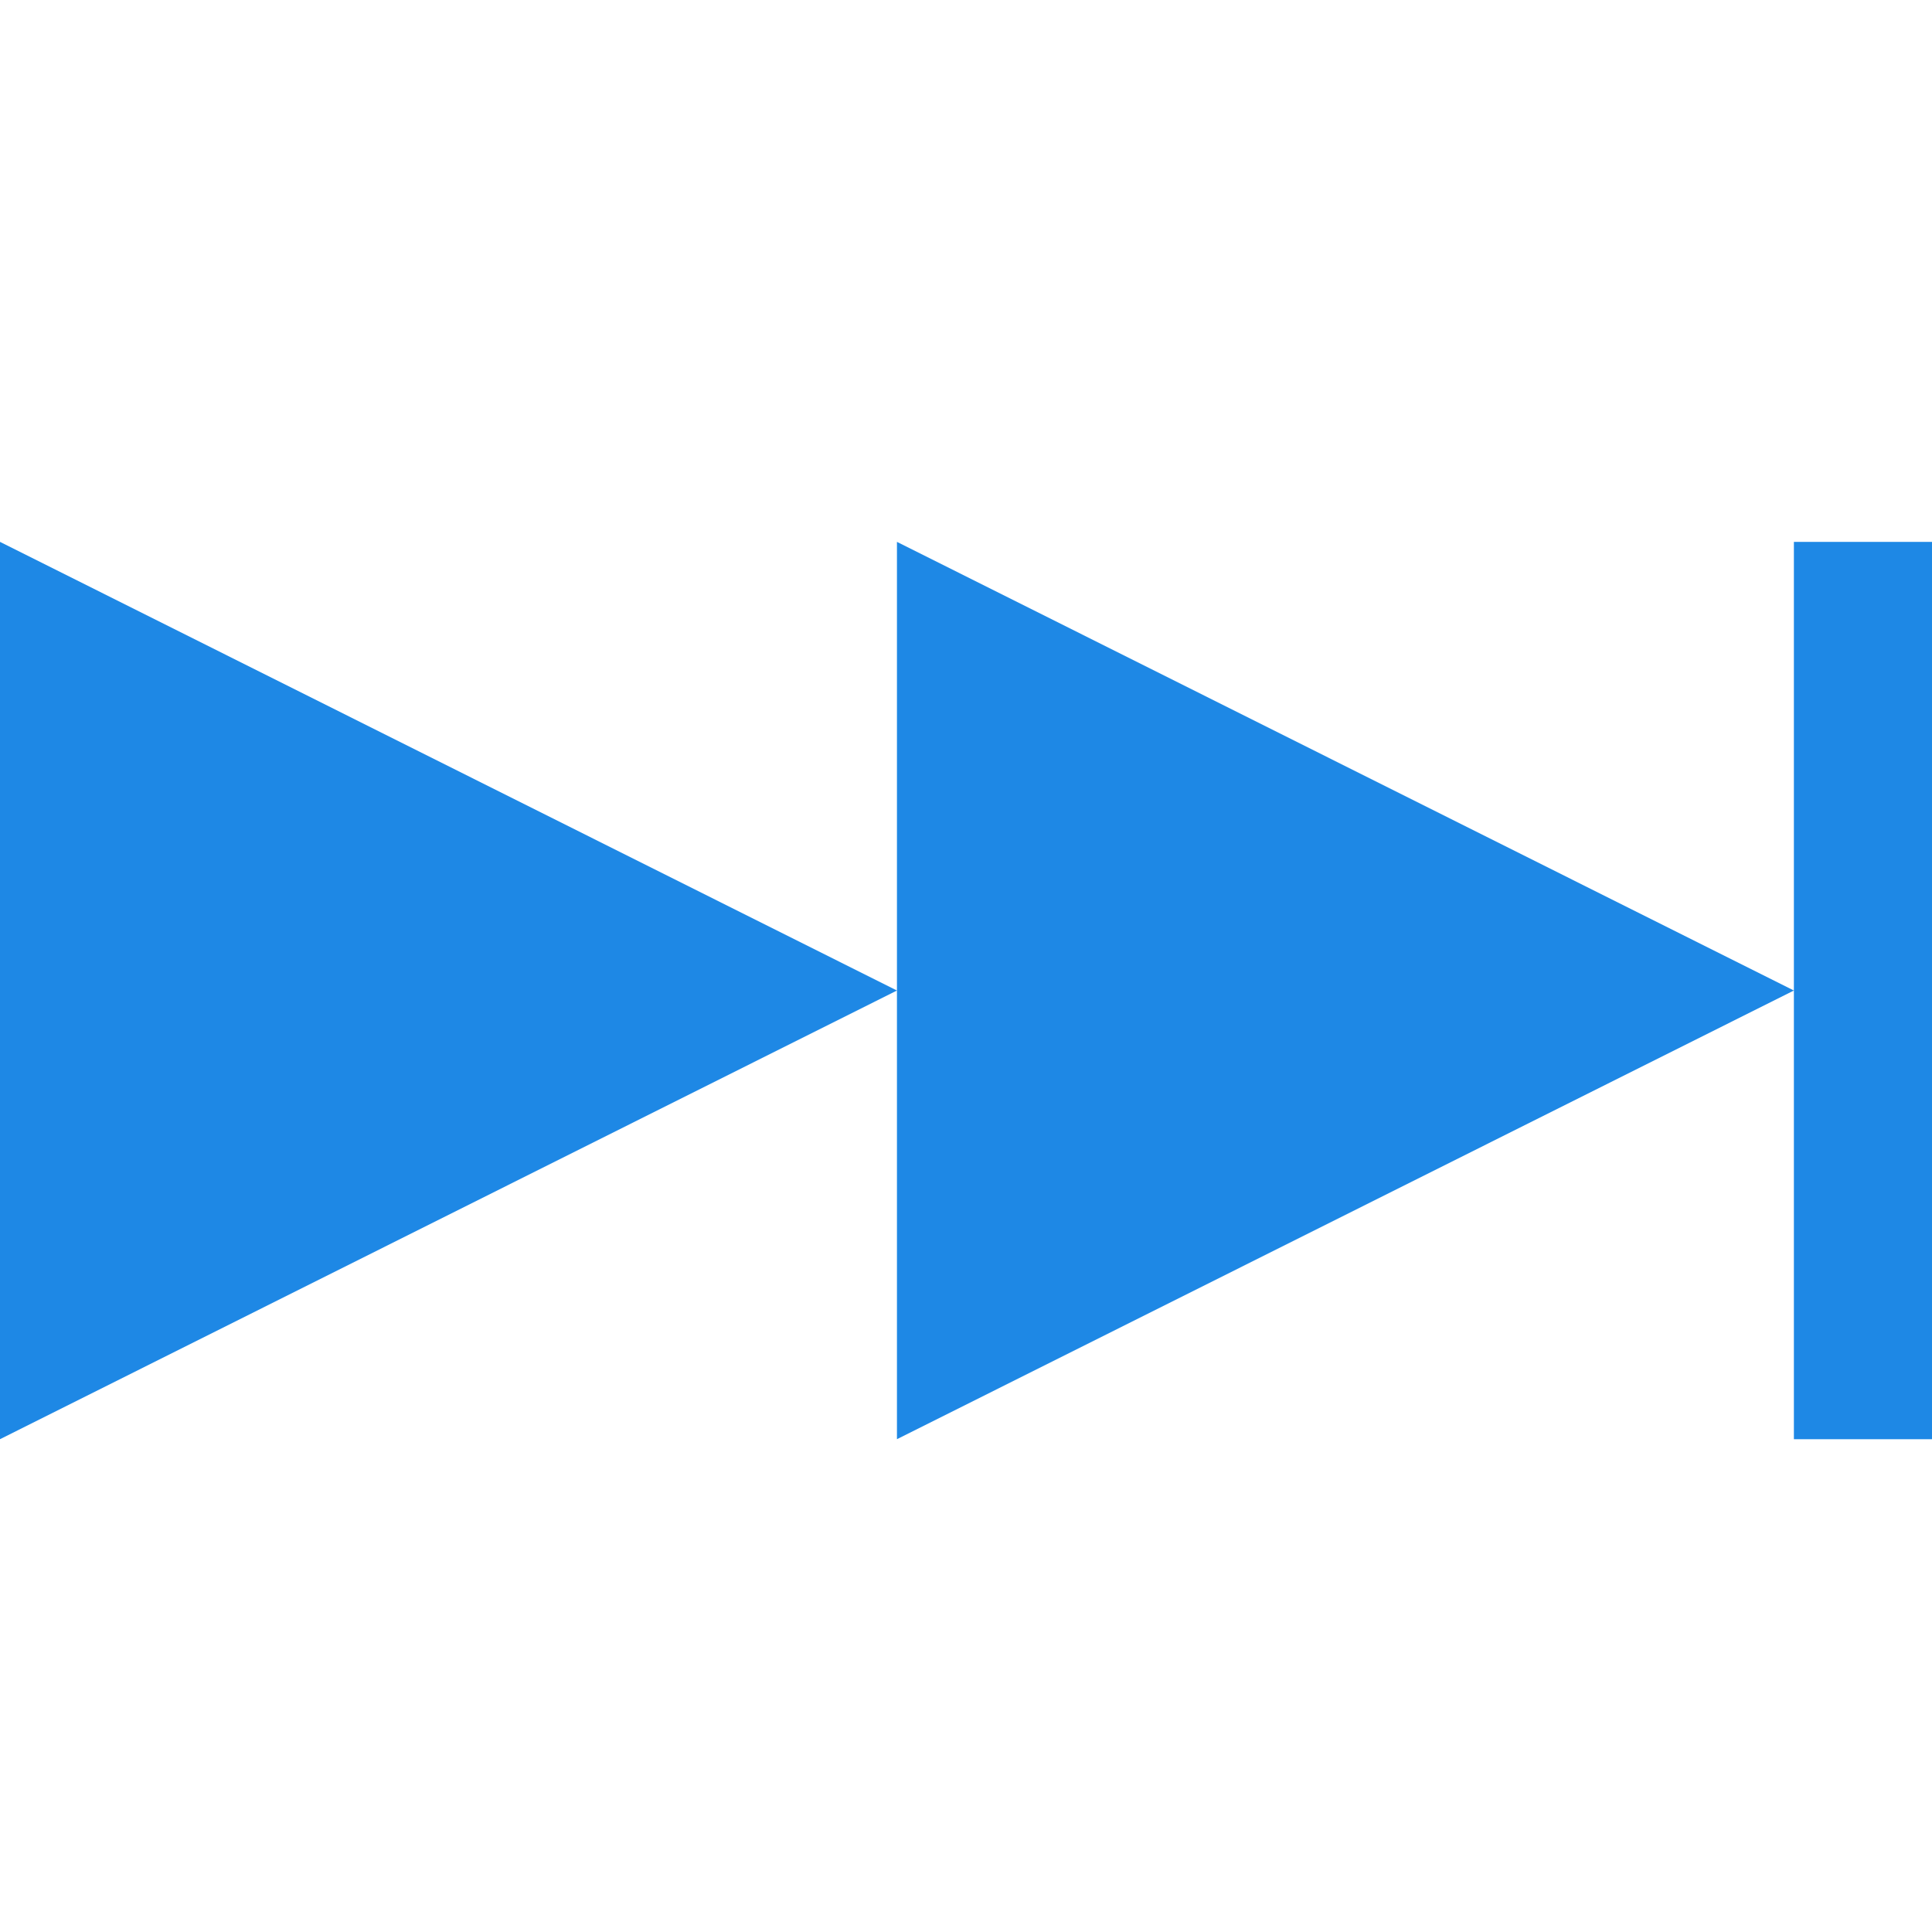
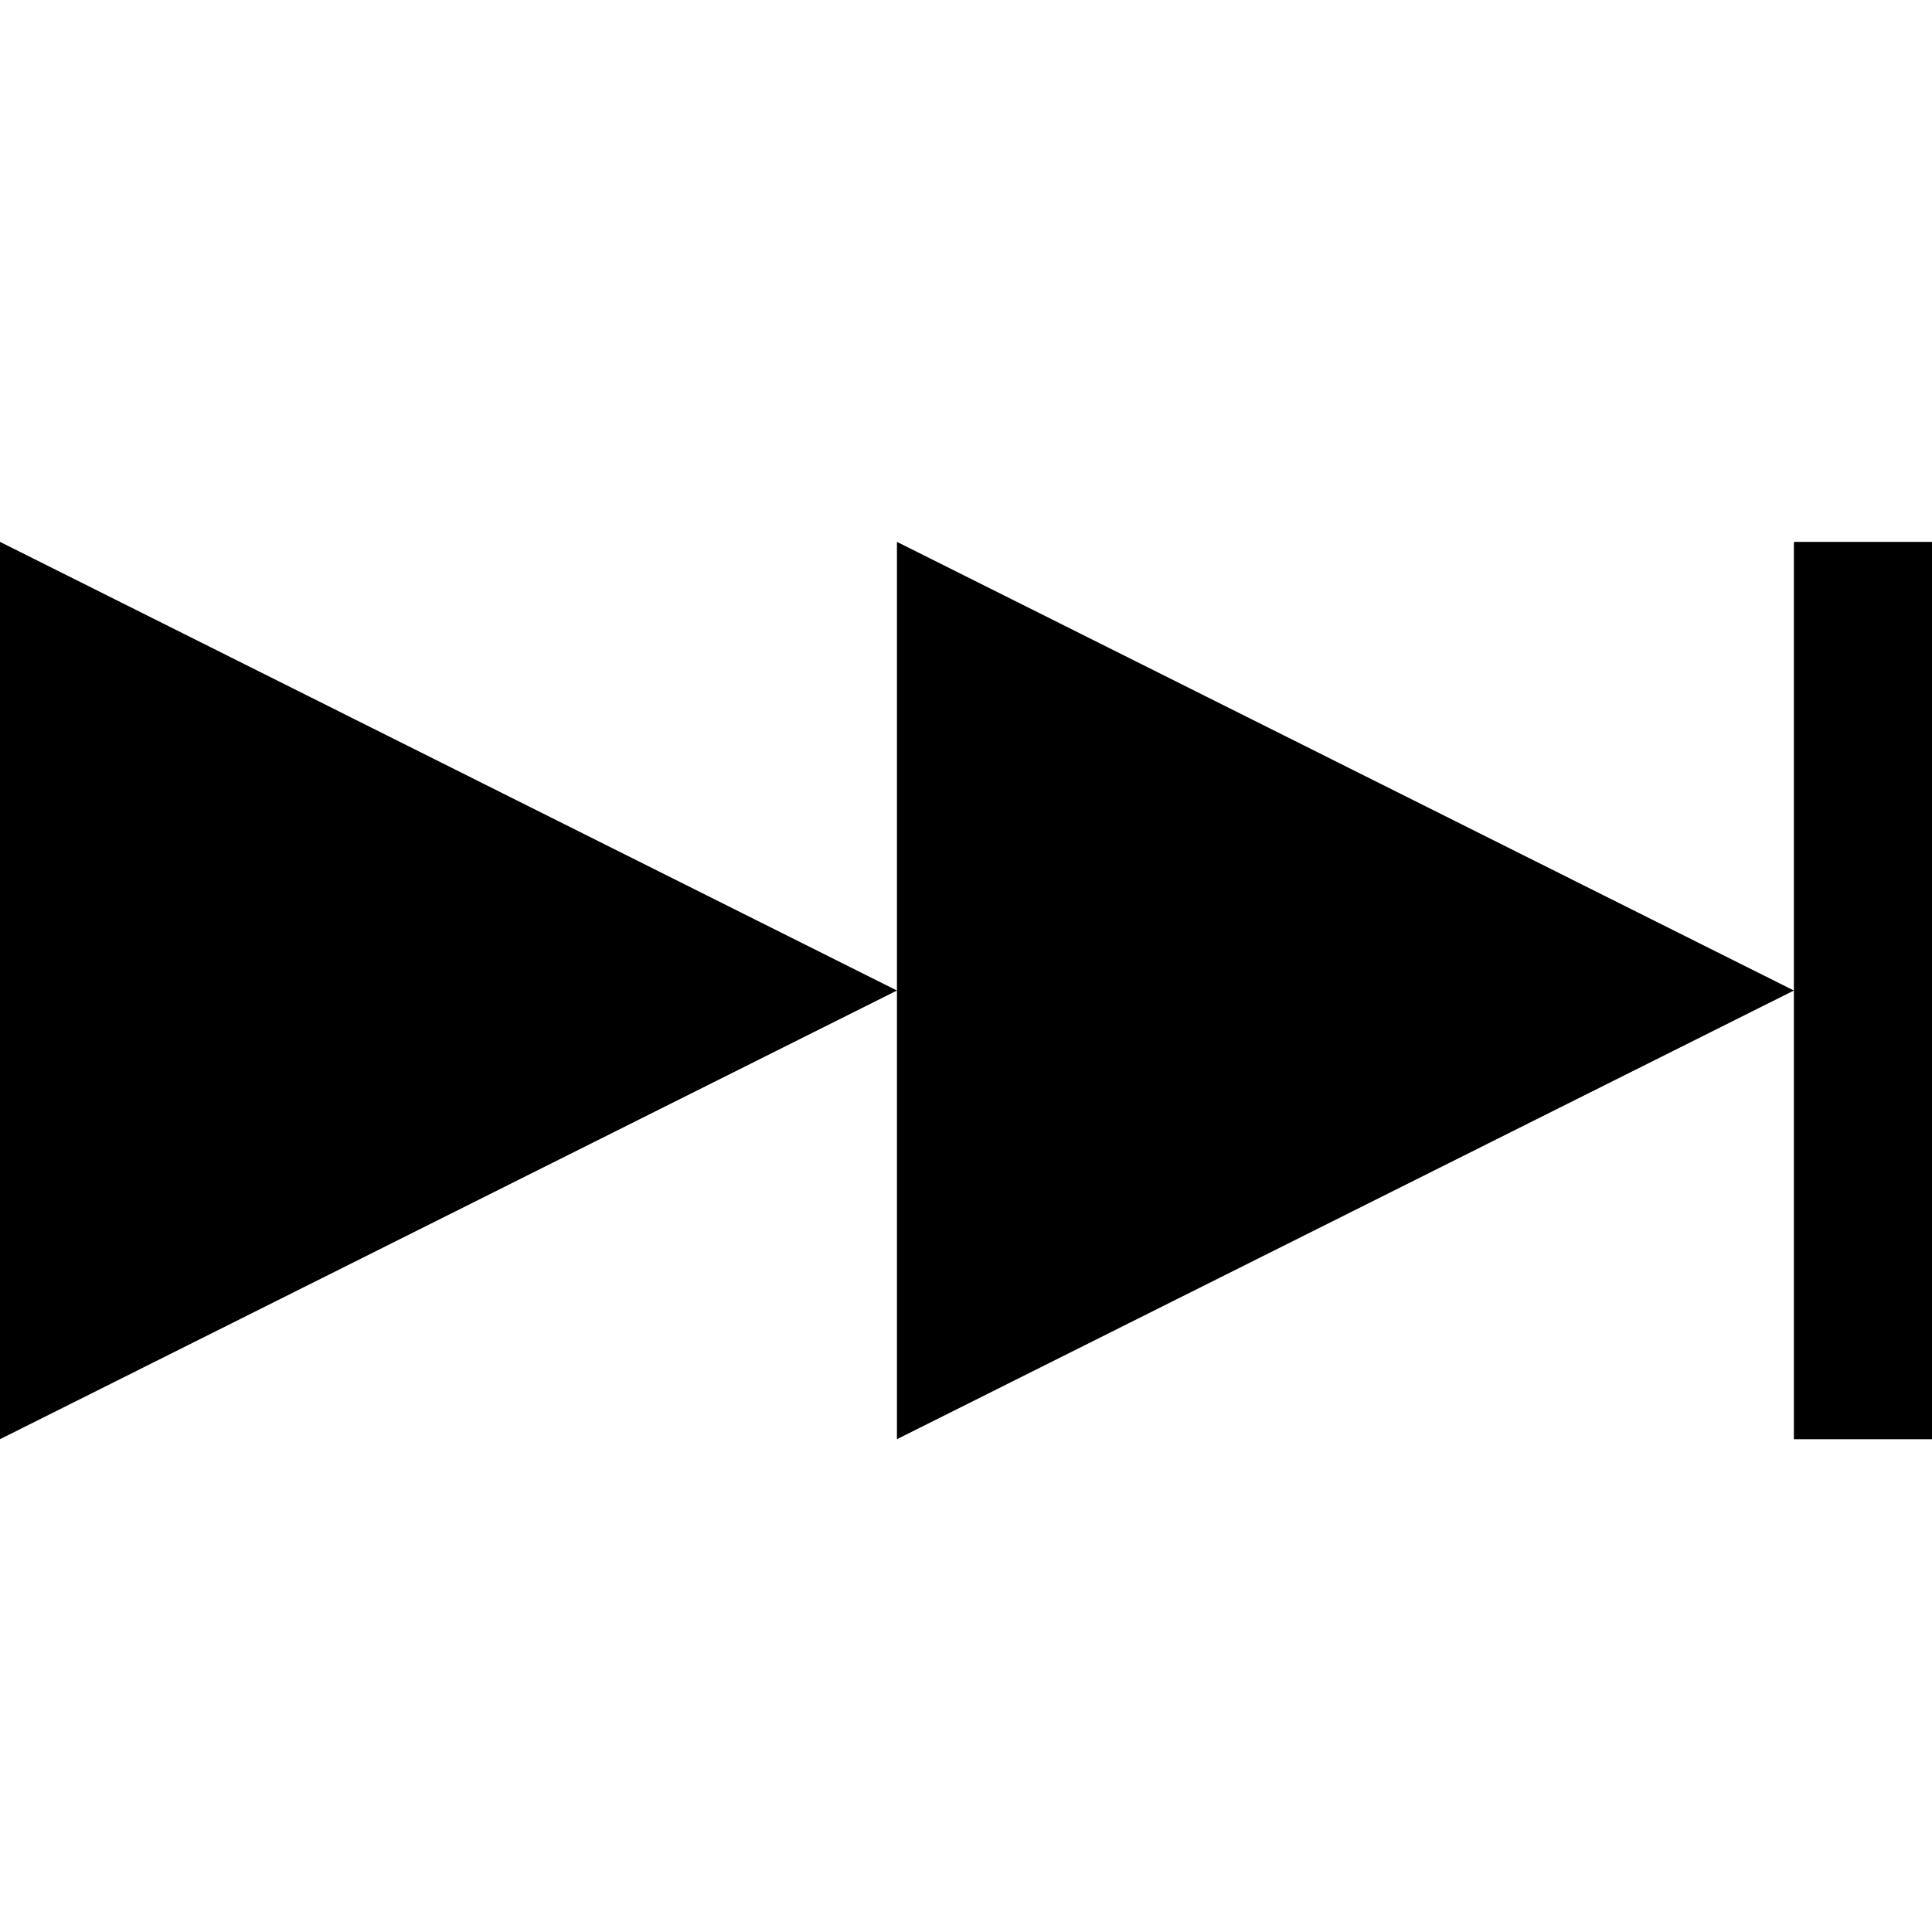
- <svg xmlns="http://www.w3.org/2000/svg" fill="#1e88e5" height="800px" width="800px" version="1.1" id="Layer_1" viewBox="0 0 512 512" enable-background="new 0 0 512 512" xml:space="preserve">
+ <svg xmlns="http://www.w3.org/2000/svg" fill="#000000" height="800px" width="800px" version="1.1" id="Layer_1" viewBox="0 0 512 512" enable-background="new 0 0 512 512" xml:space="preserve">
  <path d="M0,381.4l237.7-118.9L0,143.6V381.4z M237.7,262.5v118.9l237.7-118.9L237.7,143.6V262.5z M475.4,143.6v118.9v118.9H512  V143.6H475.4z" />
</svg>
